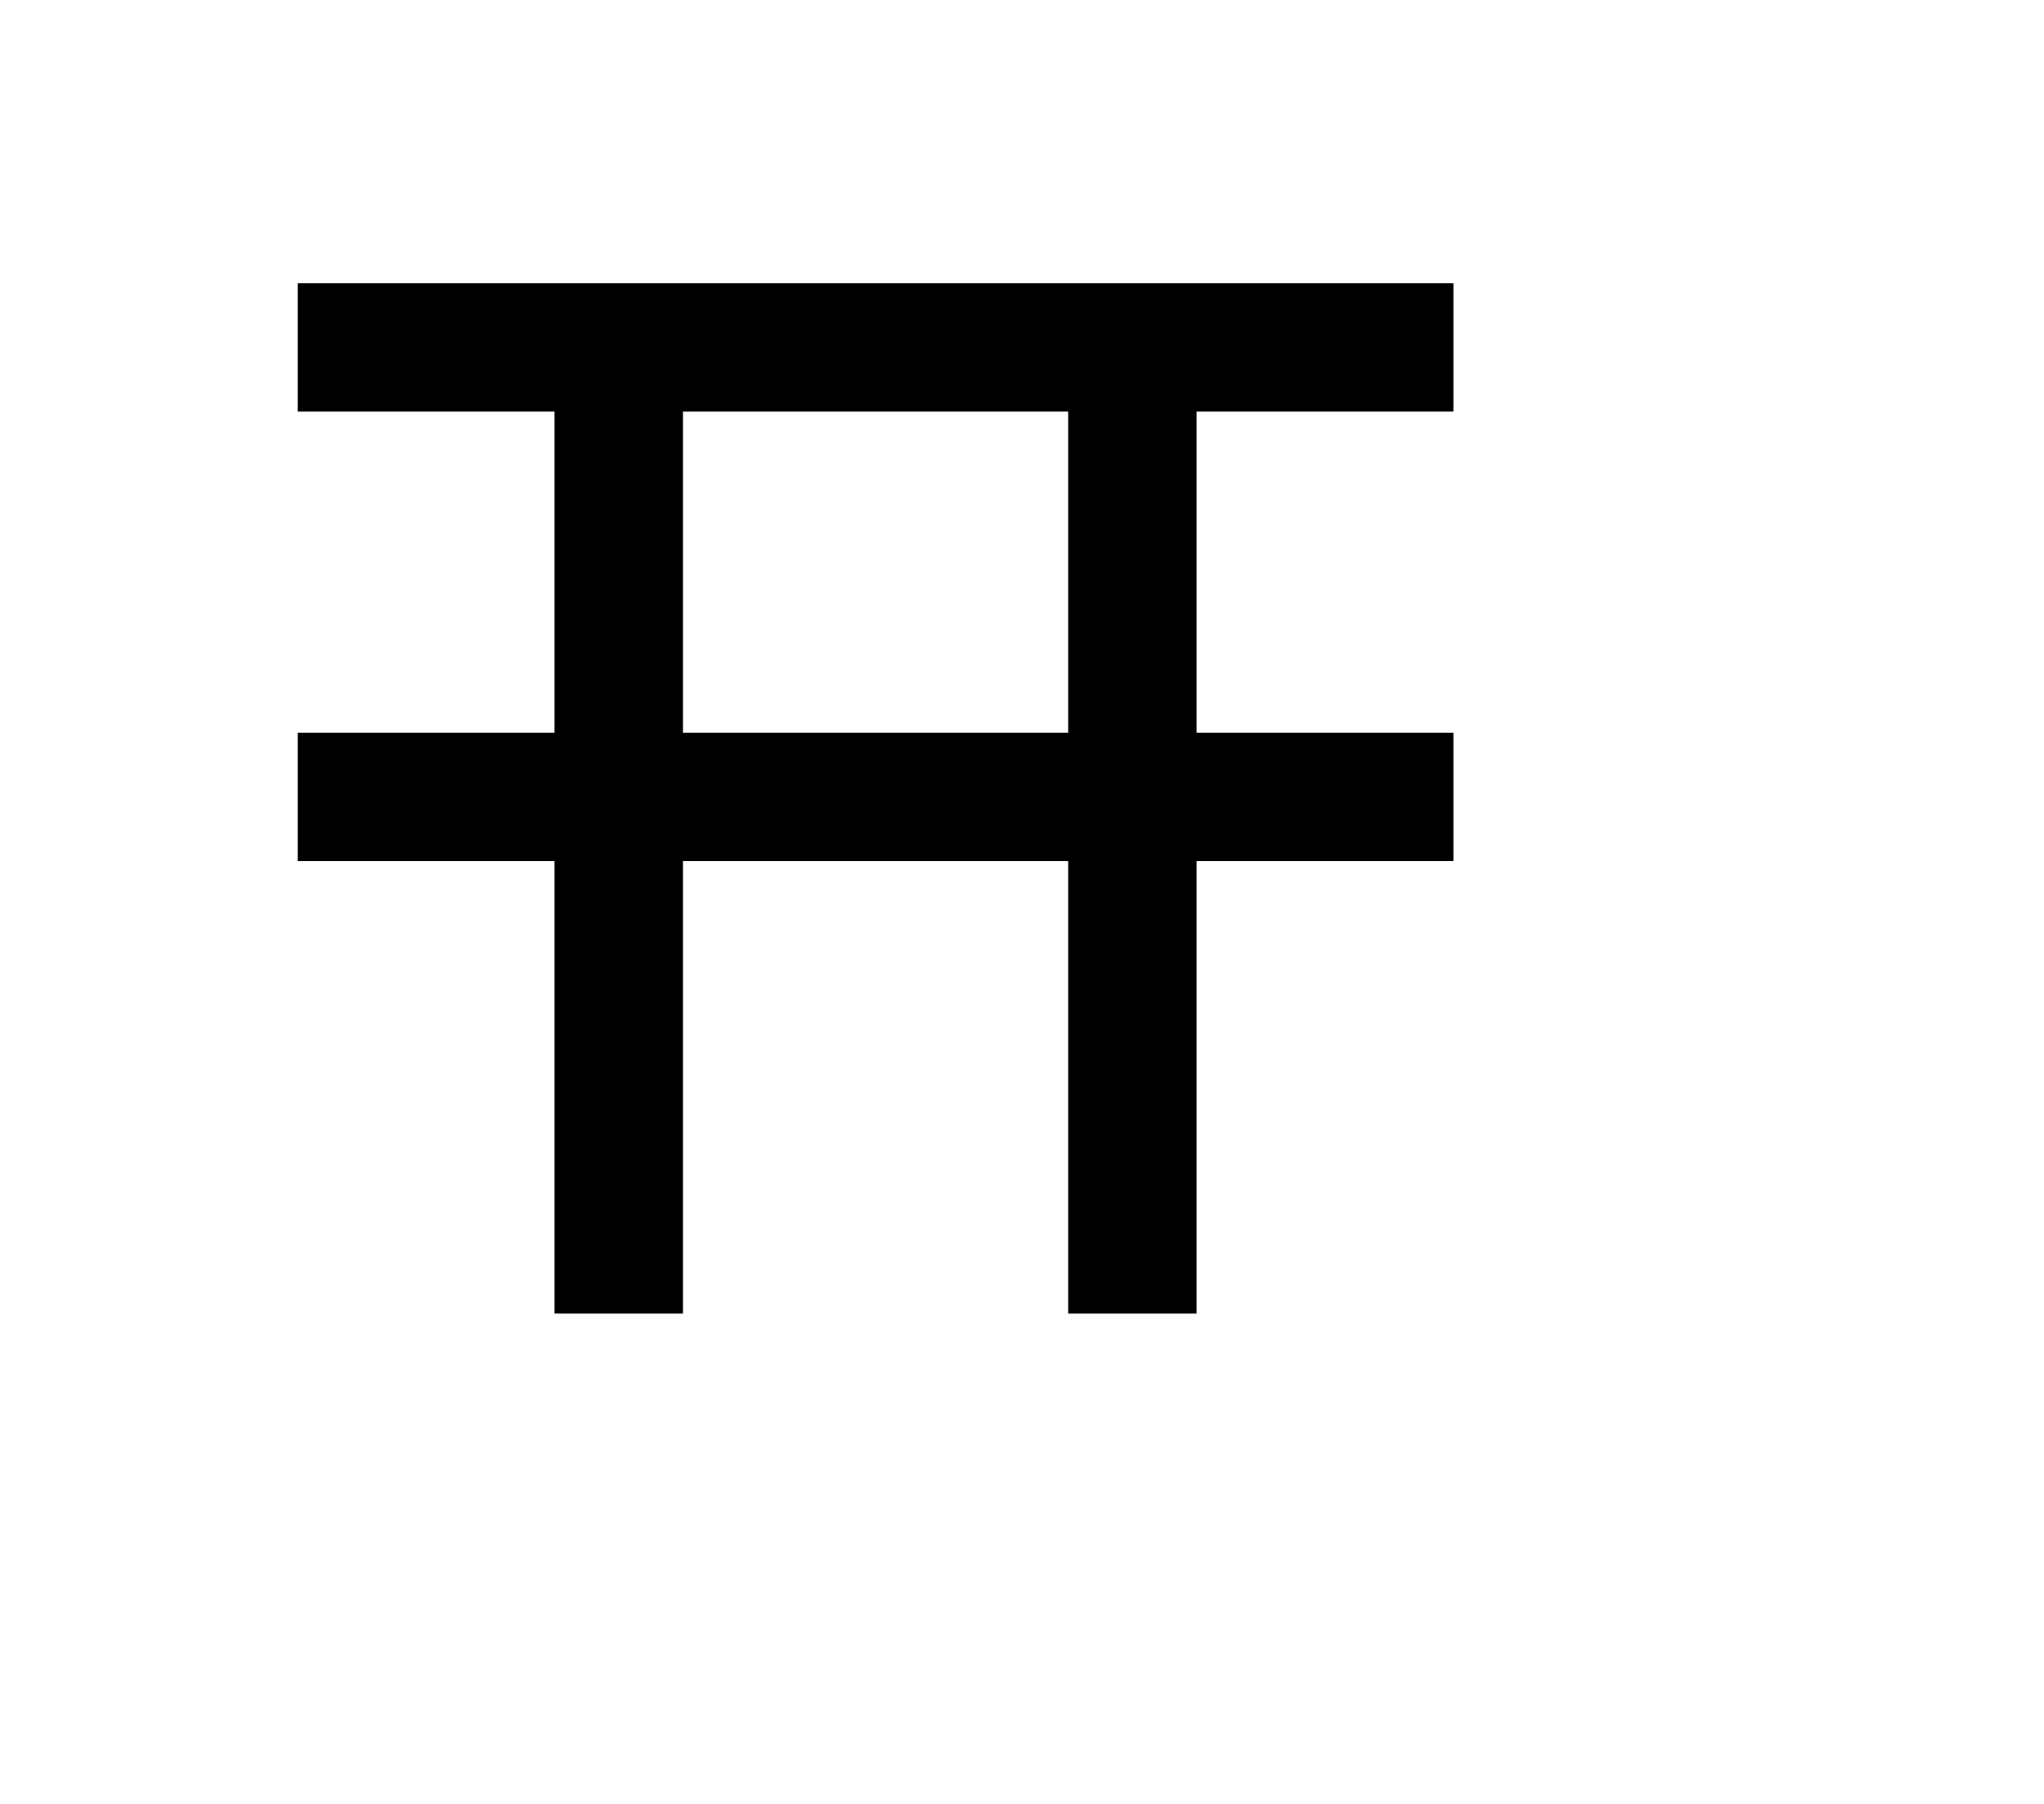
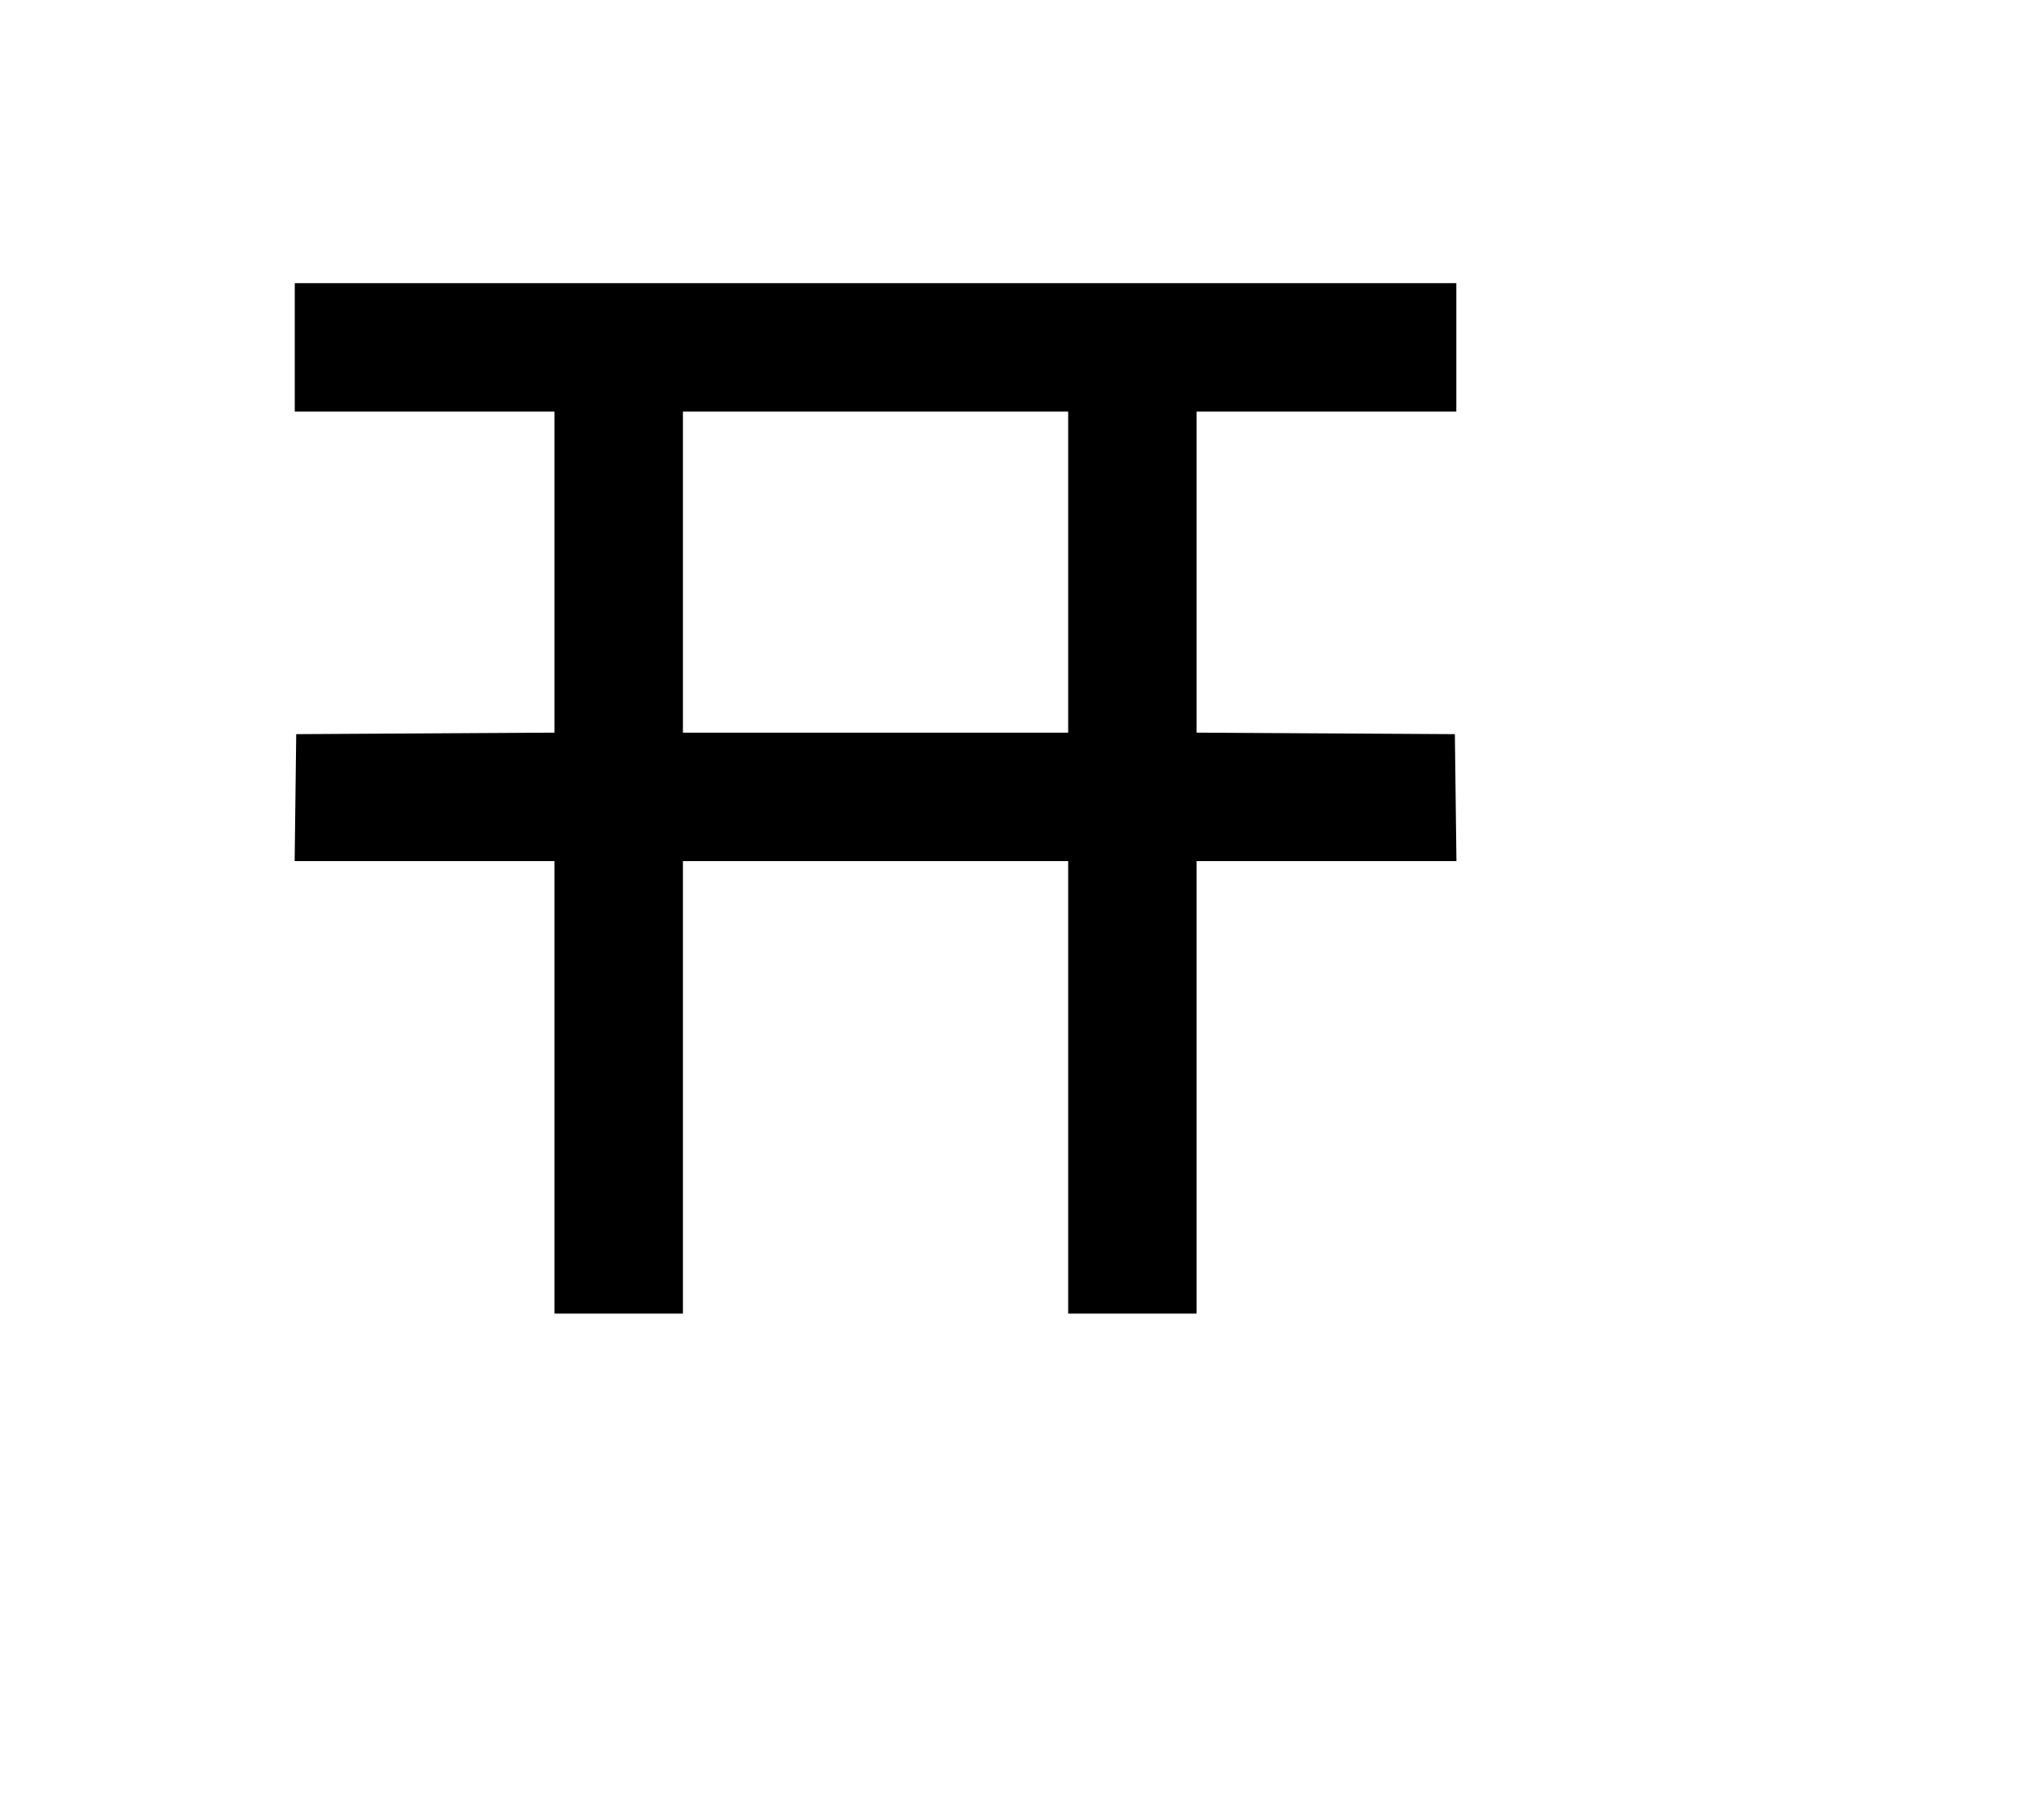
<svg xmlns="http://www.w3.org/2000/svg" width="136mm" height="120mm" version="1.1" viewBox="0 0 600 529.412">
-   <path d="M87.383 101.947 L 87.383 120.795 125.078 120.795 L 162.773 120.795 162.773 167.913 L 162.773 215.032 125.078 215.032 L 87.383 215.032 87.383 233.879 L 87.383 252.727 125.078 252.727 L 162.773 252.727 162.773 319.121 L 162.773 385.515 181.620 385.515 L 200.468 385.515 200.468 319.121 L 200.468 252.727 257.010 252.727 L 313.552 252.727 313.552 319.121 L 313.552 385.515 332.400 385.515 L 351.247 385.515 351.247 319.121 L 351.247 252.727 388.942 252.727 L 426.637 252.727 426.637 233.879 L 426.637 215.032 388.942 215.032 L 351.247 215.032 351.247 167.913 L 351.247 120.795 388.942 120.795 L 426.637 120.795 426.637 101.947 L 426.637 83.100 257.010 83.100 L 87.383 83.100 87.383 101.947 M313.552 167.913 L 313.552 215.032 257.010 215.032 L 200.468 215.032 200.468 167.913 L 200.468 120.795 257.010 120.795 L 313.552 120.795 313.552 167.913 " stroke="none" fill-rule="evenodd" fill="black" />
+   <path d="M86.527 101.947 L 86.527 120.795 124.650 120.795 L 162.773 120.795 162.773 167.904 L 162.773 215.014 124.864 215.237 L 86.955 215.460 86.724 234.093 L 86.493 252.727 124.633 252.727 L 162.773 252.727 162.773 319.121 L 162.773 385.515 181.620 385.515 L 200.468 385.515 200.468 319.121 L 200.468 252.727 257.010 252.727 L 313.552 252.727 313.552 319.121 L 313.552 385.515 332.400 385.515 L 351.247 385.515 351.247 319.121 L 351.247 252.727 389.387 252.727 L 427.527 252.727 427.296 234.093 L 427.065 215.460 389.156 215.237 L 351.247 215.014 351.247 167.904 L 351.247 120.795 389.370 120.795 L 427.493 120.795 427.493 101.947 L 427.493 83.100 257.010 83.100 L 86.527 83.100 86.527 101.947 M313.552 167.913 L 313.552 215.032 257.010 215.032 L 200.468 215.032 200.468 167.913 L 200.468 120.795 257.010 120.795 L 313.552 120.795 313.552 167.913 " stroke="none" fill-rule="evenodd" fill="black" />
</svg>
